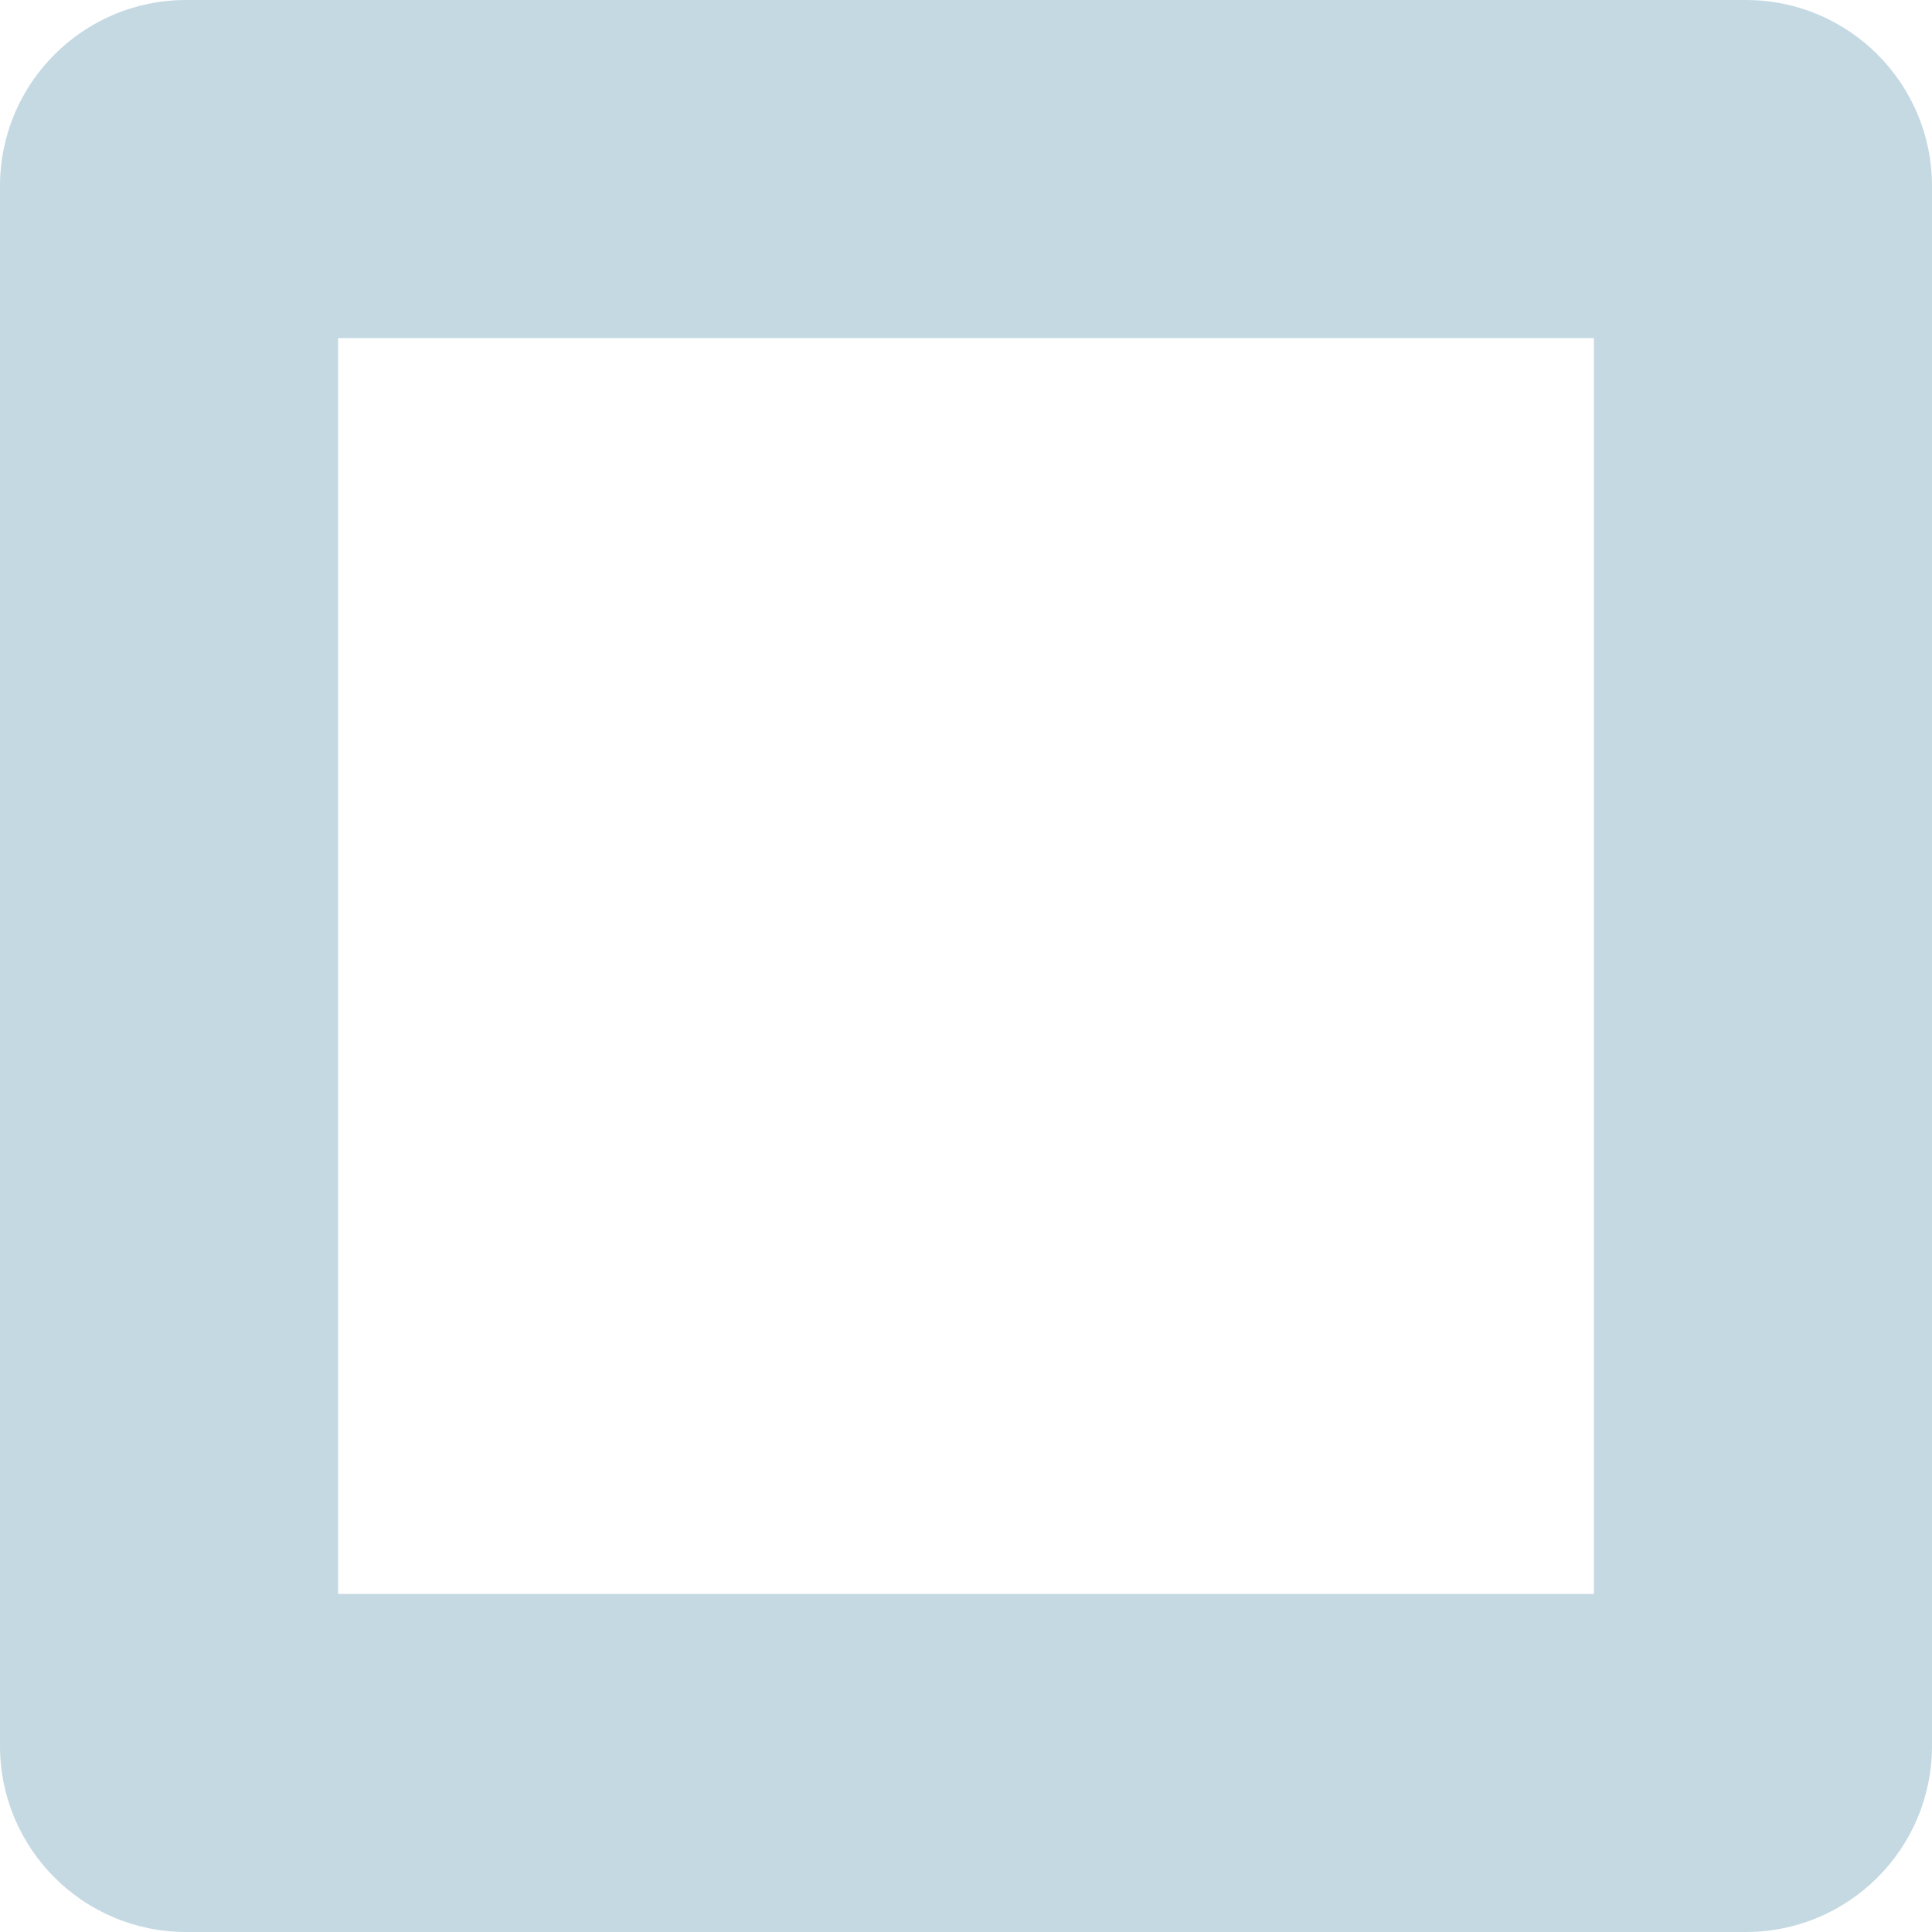
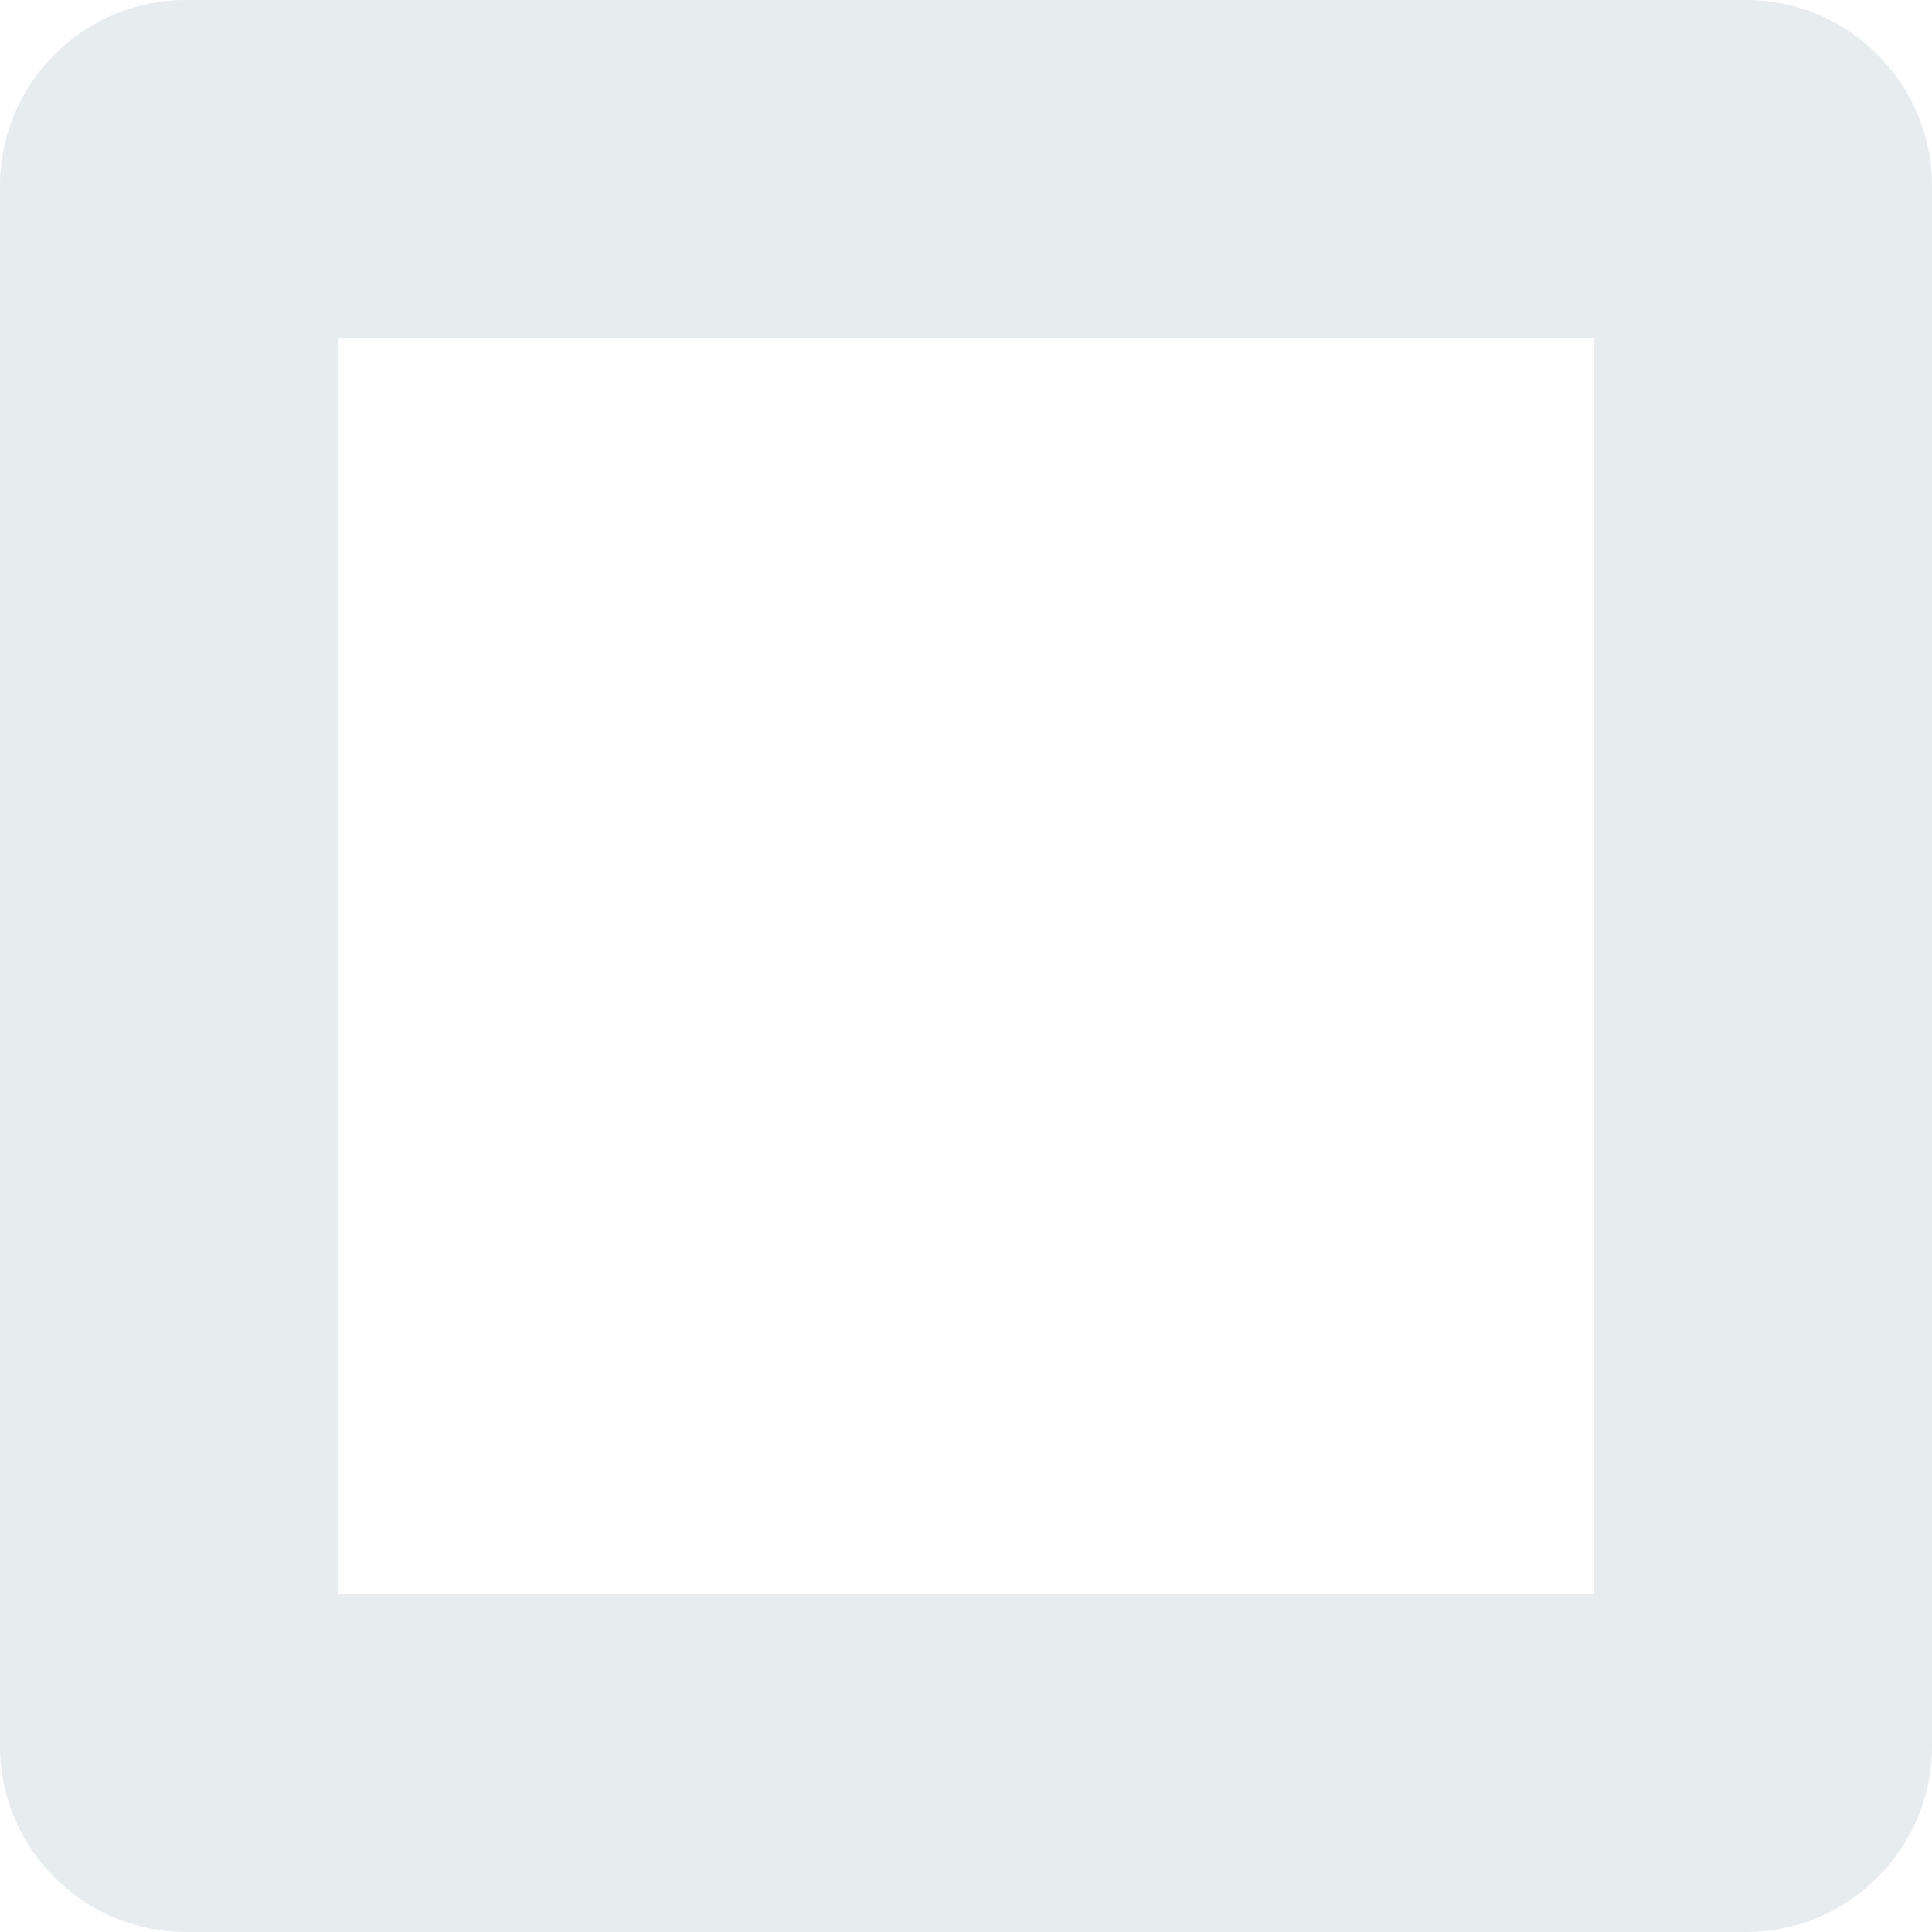
<svg xmlns="http://www.w3.org/2000/svg" version="1.1" x="0px" y="0px" viewBox="0 0 4000 4000" style="enable-background:new 0 0 4000 4000;" xml:space="preserve">
  <style type="text/css">
	.st0{display:none;}
	.st1{display:inline;fill:#E7ECED;}
- 	.st2{display:inline;fill:#c5d9e2;}
- 	.st3{display:inline;fill:#758a95;}
- 	.st4{display:inline;fill:#334147;}
+ 	.st2{display:inline;fill:#e7ecef;}
+ 	.st3{display:inline;fill:#424c55;}
+ 	.st4{display:inline;fill:#0fa3b1;}
	.st5{display:inline;fill:#366DB6;}
	.st6{display:inline;fill:#F6F6F6;}
	.st7{display:inline;}
- 	.st8{fill:#c5d9e2;}
+ 	.st8{fill:#e7ecef;}
</style>
  <g id="Main" class="st0">
    <path class="st1" d="M1772.9,2255.66l-158.15,158.14l158.15,158.14c26.96,26.97,26.96,70.55,0,97.51   c-13.46,13.45-31.11,20.2-48.76,20.2c-17.66,0-35.32-6.75-48.76-20.2l-206.9-206.9c-26.97-26.96-26.97-70.55,0-97.51l206.9-206.9   c26.9-26.97,70.62-26.97,97.52,0C1799.86,2185.11,1799.86,2228.69,1772.9,2255.66z" />
    <path class="st1" d="M2135.23,2156.84l-137.93,482.75c-8.62,30.34-36.2,50.06-66.27,50.06c-6.28,0-12.62-0.89-18.97-2.61   c-36.62-10.49-57.86-48.69-47.38-85.24l137.93-482.76c10.48-36.62,48.61-57.59,85.24-47.45   C2124.46,2082.08,2145.71,2120.28,2135.23,2156.84z" />
    <path class="st1" d="M2531.51,2462.55l-206.9,206.9c-13.44,13.45-31.1,20.2-48.75,20.2c-17.66,0-35.32-6.75-48.76-20.2   c-26.97-26.97-26.97-70.55,0-97.51l158.14-158.14l-158.14-158.14c-26.97-26.97-26.97-70.56,0-97.52c26.9-26.97,70.61-26.97,97.51,0   l206.9,206.9C2558.48,2392.01,2558.48,2435.59,2531.51,2462.55z" />
    <path class="st1" d="M3152.2,2206.89c-70.9,0-135.45-45.17-155.45-113.17c-20.9-70.97-49.1-112.62-83.86-176.42   c-34-62.41-20.76-140.14,29.52-190.41l111.93-111.93l-255.59-255.58l-111.93,111.93c-50.27,50.27-128,63.51-190.41,29.51   c-63.8-34.76-105.45-62.97-176.41-83.86c-67.93-19.93-113.11-84.48-113.11-155.38v-158.14H1793.1v158.14   c0,70.9-45.17,135.44-113.17,155.44c-70.97,20.9-112.62,49.11-176.42,83.86c-62.41,34-140.14,20.76-190.41-29.51l-111.93-111.93   l-255.59,255.58l111.93,111.93c50.28,50.28,63.52,128,29.52,190.42c-34.76,63.79-62.97,105.44-83.86,176.41   c-19.93,67.93-84.48,113.1-155.38,113.1H689.65v413.8H847.8c70.89,0,135.44,45.17,155.44,113.17   c20.9,70.97,49.1,112.62,83.86,176.41c34,62.42,20.76,140.14-29.52,190.42l-111.93,111.93l255.59,255.58l111.93-111.93   c50.27-50.27,128-63.51,190.41-29.51c63.8,34.76,105.45,62.97,176.42,83.86c67.93,19.93,113.1,84.48,113.1,155.38v158.14h413.79   v-158.14c0-70.9,45.18-135.45,113.18-155.45c70.96-20.89,112.61-49.1,176.41-83.86c62.41-34,140.14-20.75,190.41,29.52   l111.93,111.93l255.59-255.59l-111.93-111.92c-50.27-50.28-63.52-128-29.52-190.42c34.76-63.8,62.97-105.44,83.86-176.41   c19.93-67.93,84.49-113.1,155.38-113.1h158.14v-413.8H3152.2z M2000,3172.41c-418.98,0-758.62-339.64-758.62-758.61   c0-418.98,339.64-758.62,758.62-758.62c418.97,0,758.61,339.64,758.61,758.62C2758.61,2832.77,2418.97,3172.41,2000,3172.41z" />
    <path class="st2" d="M3999.99,653.61v173.98H0v2931.02C0,3891.93,108.07,4000,241.38,4000h3517.23   c133.31,0,241.38-108.07,241.39-241.39V655.17C4000,654.65,4000,654.13,3999.99,653.61z M3310.34,2620.69H3152.2   c-70.89,0-135.45,45.17-155.38,113.1c-20.89,70.97-49.1,112.61-83.86,176.41c-34,62.42-20.75,140.14,29.52,190.42l111.93,111.92   l-255.59,255.59l-111.93-111.93c-50.27-50.27-128-63.52-190.41-29.52c-63.8,34.76-105.45,62.97-176.41,83.86   c-68,20-113.18,84.55-113.18,155.45v158.14H1793.1v-158.14c0-70.9-45.17-135.45-113.1-155.38   c-70.97-20.89-112.62-49.1-176.42-83.86c-62.41-34-140.14-20.76-190.41,29.51l-111.93,111.93l-255.59-255.58l111.93-111.93   c50.28-50.28,63.52-128,29.52-190.42c-34.76-63.79-62.96-105.44-83.86-176.41c-20-68-84.55-113.17-155.44-113.17H689.65v-413.8   h158.14c70.9,0,135.45-45.17,155.38-113.1c20.89-70.97,49.1-112.62,83.86-176.41c34-62.42,20.76-140.14-29.52-190.42   l-111.93-111.93l255.59-255.58l111.93,111.93c50.27,50.27,128,63.51,190.41,29.51c63.8-34.75,105.45-62.96,176.42-83.86   c68-20,113.17-84.54,113.17-155.44v-158.14h413.79v158.14c0,70.9,45.18,135.45,113.11,155.38c70.96,20.89,112.61,49.1,176.41,83.86   c62.41,34,140.14,20.76,190.41-29.51l111.93-111.93l255.59,255.58l-111.93,111.93c-50.28,50.27-63.52,128-29.52,190.41   c34.76,63.8,62.96,105.45,83.86,176.42c20,68,84.55,113.17,155.45,113.17h158.14V2620.69z" />
    <path class="st3" d="M3758.62,0H241.38C108.07,0,0,108.07,0,241.39v586.2h3999.99v-586.2C3999.99,108.07,3891.92,0,3758.62,0z    M551.72,551.72H275.86V275.86h275.86V551.72z M1103.44,551.72H827.58V275.86h275.86V551.72z M1655.17,551.72h-275.86V275.86   h275.86V551.72z" />
    <rect x="275.86" y="275.86" class="st4" width="275.86" height="275.86" />
    <rect x="827.58" y="275.86" class="st4" width="275.86" height="275.86" />
    <rect x="1379.31" y="275.86" class="st4" width="275.86" height="275.86" />
    <path class="st5" d="M1772.9,2255.66l-158.15,158.14l158.15,158.14c26.96,26.97,26.96,70.55,0,97.51   c-13.46,13.45-31.11,20.2-48.76,20.2c-17.66,0-35.32-6.75-48.76-20.2l-206.9-206.9c-26.97-26.96-26.97-70.55,0-97.51l206.9-206.9   c26.9-26.97,70.62-26.97,97.52,0C1799.86,2185.11,1799.86,2228.69,1772.9,2255.66z" />
    <path class="st5" d="M2135.23,2156.84l-137.93,482.75c-8.62,30.34-36.2,50.06-66.27,50.06c-6.28,0-12.62-0.89-18.97-2.61   c-36.62-10.49-57.86-48.69-47.38-85.24l137.93-482.76c10.48-36.62,48.61-57.59,85.24-47.45   C2124.46,2082.08,2145.71,2120.28,2135.23,2156.84z" />
    <path class="st5" d="M2531.51,2365.04c26.97,26.97,26.97,70.55,0,97.51l-206.9,206.9c-13.44,13.45-31.1,20.2-48.75,20.2   c-17.66,0-35.32-6.75-48.76-20.2c-26.97-26.97-26.97-70.55,0-97.51l158.14-158.14l-158.14-158.14c-26.97-26.97-26.97-70.56,0-97.52   c26.9-26.97,70.61-26.97,97.51,0L2531.51,2365.04z" />
    <path class="st6" d="M3152.2,2206.89c-70.9,0-135.45-45.17-155.45-113.17c-20.9-70.97-49.1-112.62-83.86-176.42   c-34-62.41-20.76-140.14,29.52-190.41l111.93-111.93l-255.59-255.58l-111.93,111.93c-50.27,50.27-128,63.51-190.41,29.51   c-63.8-34.76-105.45-62.97-176.41-83.86c-67.93-19.93-113.11-84.48-113.11-155.38v-158.14H1793.1v158.14   c0,70.9-45.17,135.44-113.17,155.44c-70.97,20.9-112.62,49.11-176.42,83.86c-62.41,34-140.14,20.76-190.41-29.51l-111.93-111.93   l-255.59,255.58l111.93,111.93c50.28,50.28,63.52,128,29.52,190.42c-34.76,63.79-62.97,105.44-83.86,176.41   c-19.93,67.93-84.48,113.1-155.38,113.1H689.65v413.8H847.8c70.89,0,135.44,45.17,155.44,113.17   c20.9,70.97,49.1,112.62,83.86,176.41c34,62.42,20.76,140.14-29.52,190.42l-111.93,111.93l255.59,255.58l111.93-111.93   c50.27-50.27,128-63.51,190.41-29.51c63.8,34.76,105.45,62.97,176.42,83.86c67.93,19.93,113.1,84.48,113.1,155.38v158.14h413.79   v-158.14c0-70.9,45.18-135.45,113.18-155.45c70.96-20.89,112.61-49.1,176.41-83.86c62.41-34,140.14-20.75,190.41,29.52   l111.93,111.93l255.59-255.59l-111.93-111.92c-50.27-50.28-63.52-128-29.52-190.42c34.76-63.8,62.97-105.44,83.86-176.41   c19.93-67.93,84.49-113.1,155.38-113.1h158.14v-413.8H3152.2z M2000,3172.41c-418.98,0-758.62-339.64-758.62-758.61   c0-418.98,339.64-758.62,758.62-758.62c418.97,0,758.61,339.64,758.61,758.62C2758.61,2832.77,2418.97,3172.41,2000,3172.41z" />
    <path class="st3" d="M2000,1655.18c-418.98,0-758.62,339.64-758.62,758.62c0,418.97,339.64,758.61,758.62,758.61   c418.97,0,758.61-339.64,758.61-758.61C2758.61,1994.82,2418.97,1655.18,2000,1655.18z M1772.9,2571.94   c26.96,26.97,26.96,70.55,0,97.51c-13.46,13.45-31.11,20.2-48.76,20.2c-17.66,0-35.32-6.75-48.76-20.2l-206.9-206.9   c-26.97-26.96-26.97-70.55,0-97.51l206.9-206.9c26.9-26.97,70.62-26.97,97.52,0c26.96,26.97,26.96,70.55,0,97.52l-158.15,158.14   L1772.9,2571.94z M2135.23,2156.84l-137.93,482.75c-8.62,30.34-36.2,50.06-66.27,50.06c-6.28,0-12.62-0.89-18.97-2.61   c-36.62-10.49-57.86-48.69-47.38-85.24l137.93-482.76c10.48-36.62,48.61-57.59,85.24-47.45   C2124.46,2082.08,2145.71,2120.28,2135.23,2156.84z M2531.51,2462.55l-206.9,206.9c-13.44,13.45-31.1,20.2-48.75,20.2   c-17.66,0-35.32-6.75-48.76-20.2c-26.97-26.97-26.97-70.55,0-97.51l158.14-158.14l-158.14-158.14c-26.97-26.97-26.97-70.56,0-97.52   c26.9-26.97,70.61-26.97,97.51,0l206.9,206.9C2558.48,2392.01,2558.48,2435.59,2531.51,2462.55z" />
    <path class="st4" d="M1772.9,2255.66l-158.15,158.14l158.15,158.14c26.96,26.97,26.96,70.55,0,97.51   c-13.46,13.45-31.11,20.2-48.76,20.2c-17.66,0-35.32-6.75-48.76-20.2l-206.9-206.9c-26.97-26.96-26.97-70.55,0-97.51l206.9-206.9   c26.9-26.97,70.62-26.97,97.52,0C1799.86,2185.11,1799.86,2228.69,1772.9,2255.66z" />
    <path class="st4" d="M2135.23,2156.84l-137.93,482.75c-8.62,30.34-36.2,50.06-66.27,50.06c-6.28,0-12.62-0.89-18.97-2.61   c-36.62-10.49-57.86-48.69-47.38-85.24l137.93-482.76c10.48-36.62,48.61-57.59,85.24-47.45   C2124.46,2082.08,2145.71,2120.28,2135.23,2156.84z" />
    <path class="st4" d="M2531.51,2462.55l-206.9,206.9c-13.44,13.45-31.1,20.2-48.75,20.2c-17.66,0-35.32-6.75-48.76-20.2   c-26.97-26.97-26.97-70.55,0-97.51l158.14-158.14l-158.14-158.14c-26.97-26.97-26.97-70.56,0-97.52c26.9-26.97,70.61-26.97,97.51,0   l206.9,206.9C2558.48,2392.01,2558.48,2435.59,2531.51,2462.55z" />
  </g>
  <g id="Quitter" class="st0">
    <g class="st7">
      <path class="st8" d="M3887.46,1174.77c70.65-66,111.26-158.28,112.52-254.96c1.01-96.8-37.84-189.83-107.11-257.47l-480.5-469.81    c-67.26-65.75-157.9-102.08-252.19-100.95c-94.04,1.13-183.67,39.48-249.17,106.86l-904.79,927.42l-892.1-929.31    c-70.28-73.29-166.58-115.54-268.03-117.55c-101.45-2.14-199.64,36.33-272.68,106.61l-464.53,446.3    C38.97,698.92-0.25,791.45,0,888.38c0.25,96.8,39.98,189.21,110.13,255.96l973.81,926.29l-862.18,883.55    c-131.5,134.64-134.64,348.74-7.29,487.66l335.67,364.71c63.99,69.9,153.12,110.76,247.67,114.28    c94.41,3.52,186.44-30.68,255.46-95.42l945.65-884.43l922.65,877.51c68.52,65.25,159.91,100.2,254.45,97.05    c94.54-2.64,183.93-43.25,248.8-112.52l338.31-361.69c128.48-137.91,127.48-352.01-2.89-487.79l-839.8-875.5L3887.46,1174.77z" />
    </g>
  </g>
  <g id="Reduire" class="st0">
    <path class="st2" d="M0,2284.82v-569.64c0-212.78,172.49-385.26,385.26-385.26h3229.47c212.78,0,385.26,172.49,385.26,385.26   v569.64c0,212.78-172.49,385.26-385.26,385.26H385.26C172.49,2670.08,0,2497.59,0,2284.82z" />
  </g>
  <g id="Agrandir">
    <g>
      <path class="st8" d="M3300,700v2600H700V700H3300 M3614.73,0H385.27C172.49,0,0,172.49,0,385.27v3229.47    C0,3827.51,172.49,4000,385.27,4000h3229.47c212.78,0,385.27-172.49,385.27-385.27V385.27C4000,172.49,3827.51,0,3614.73,0    L3614.73,0z" />
    </g>
  </g>
</svg>
